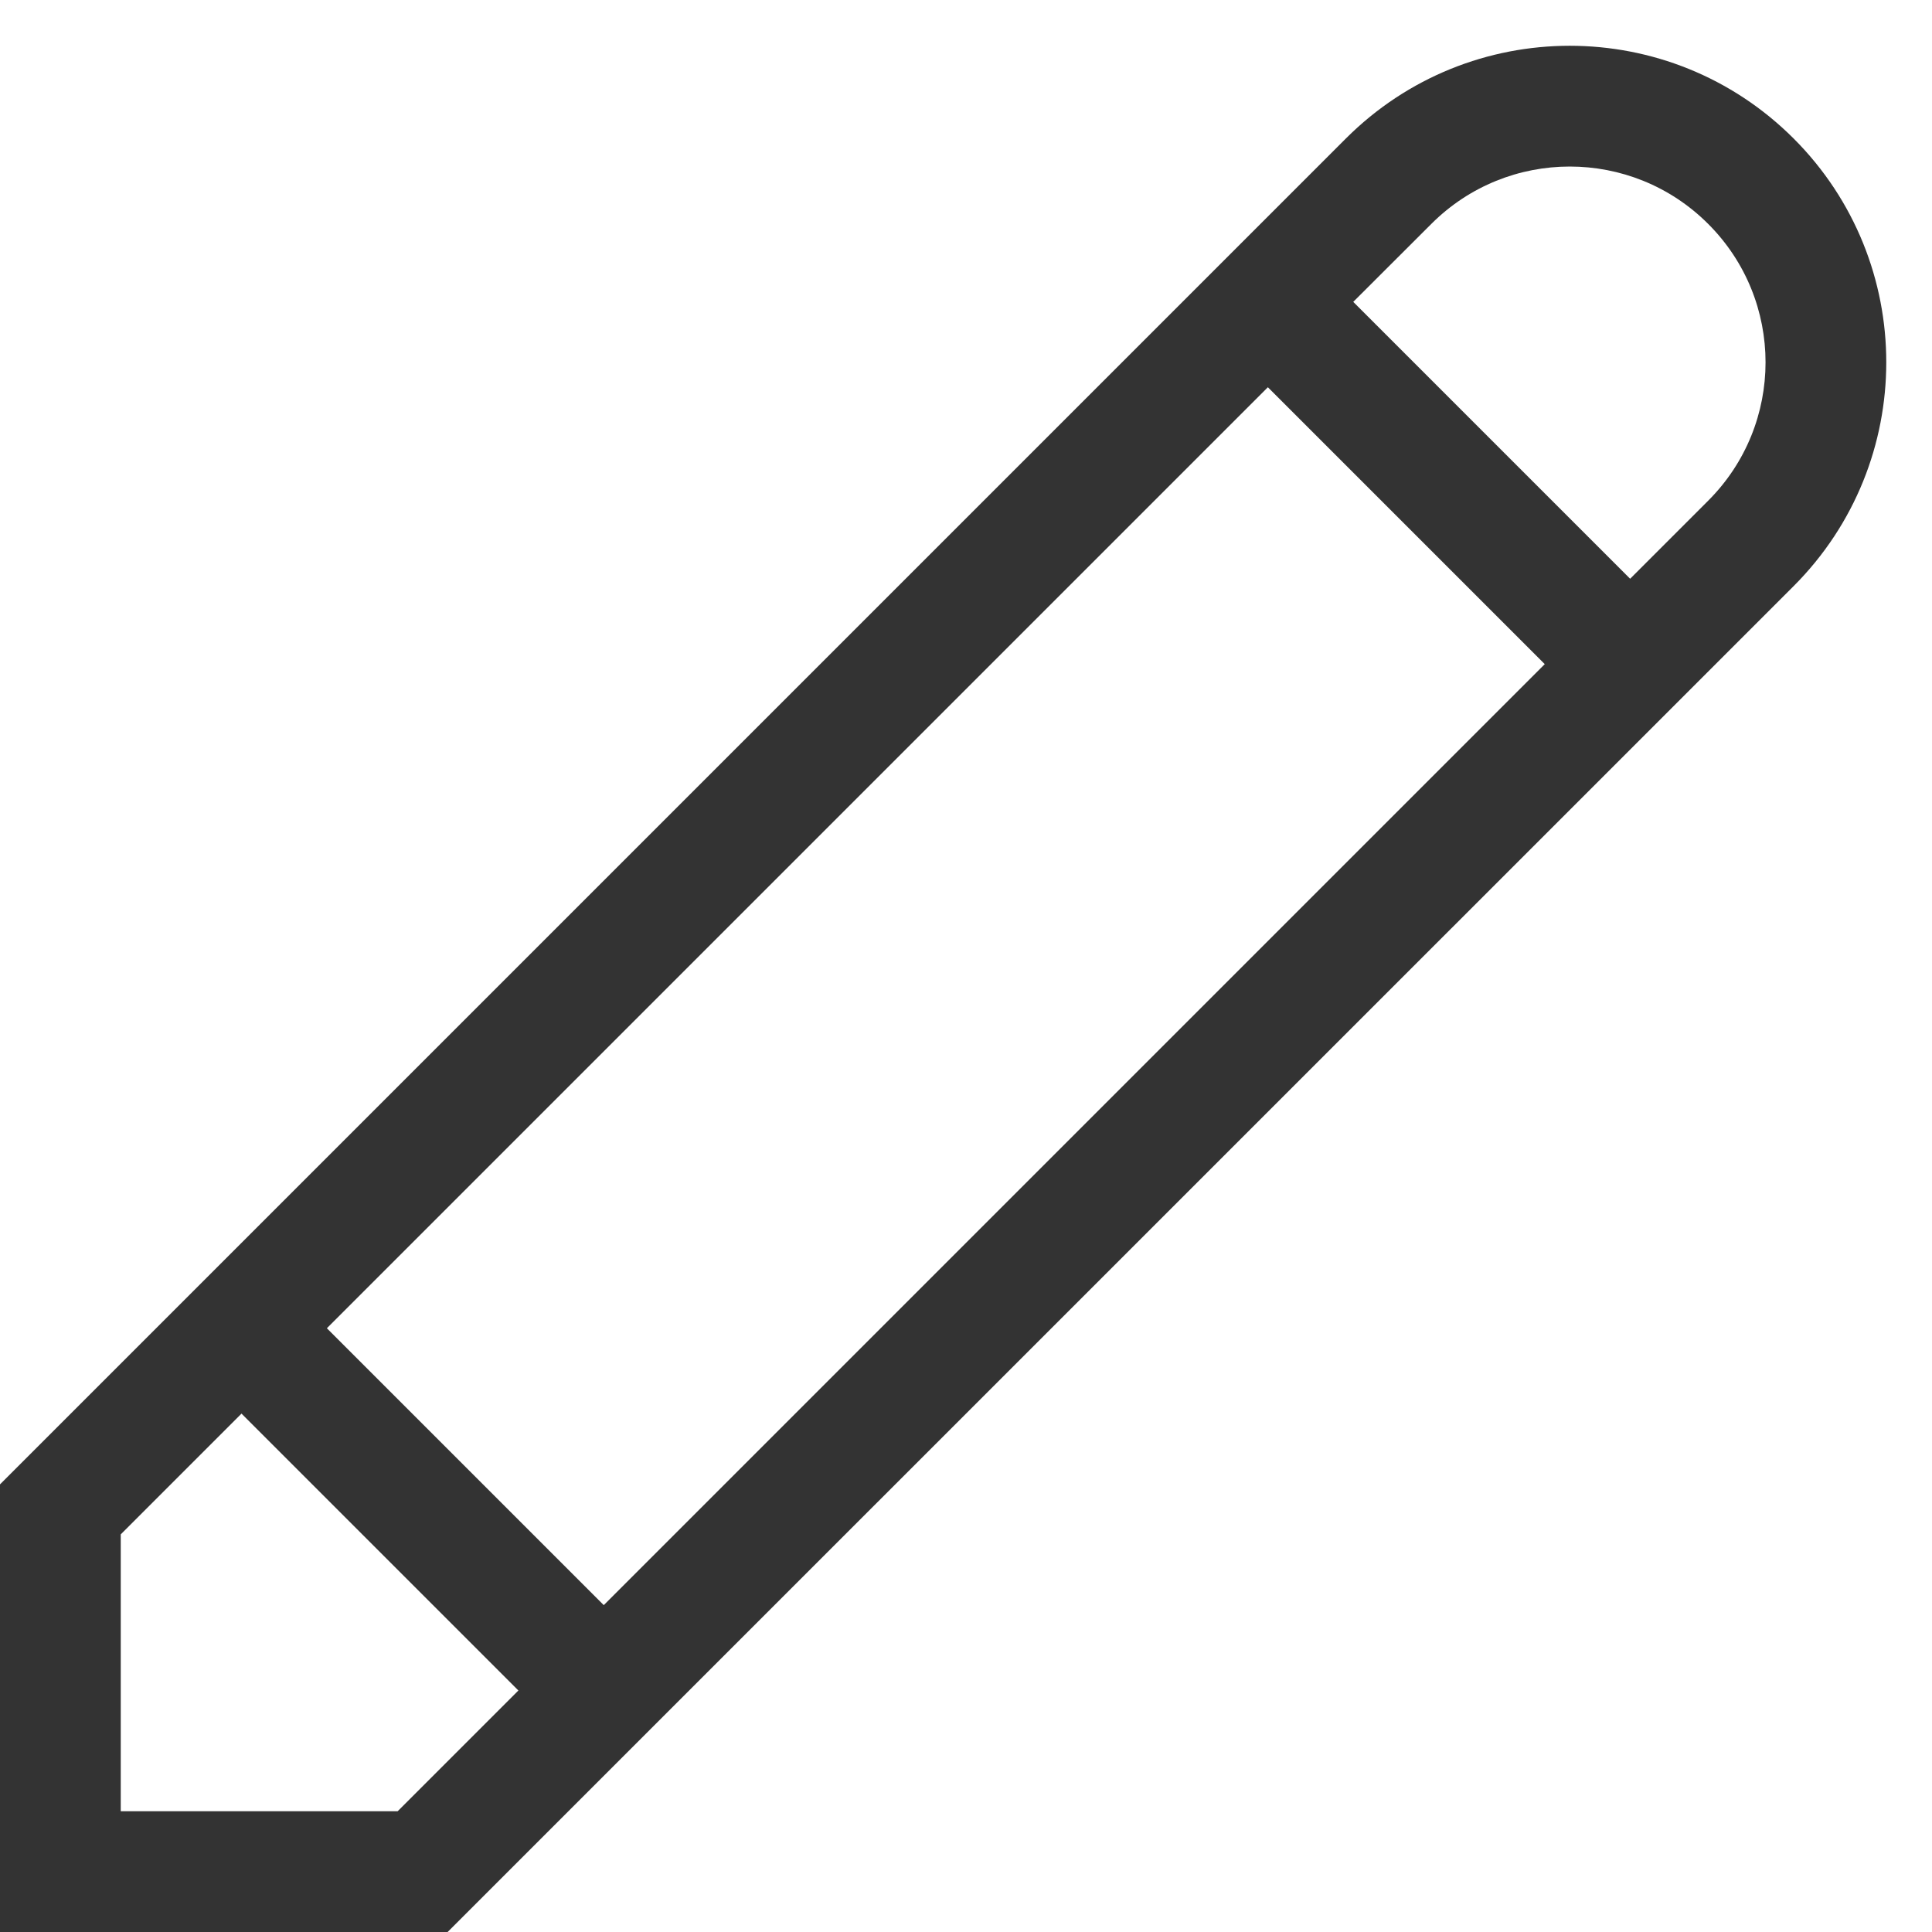
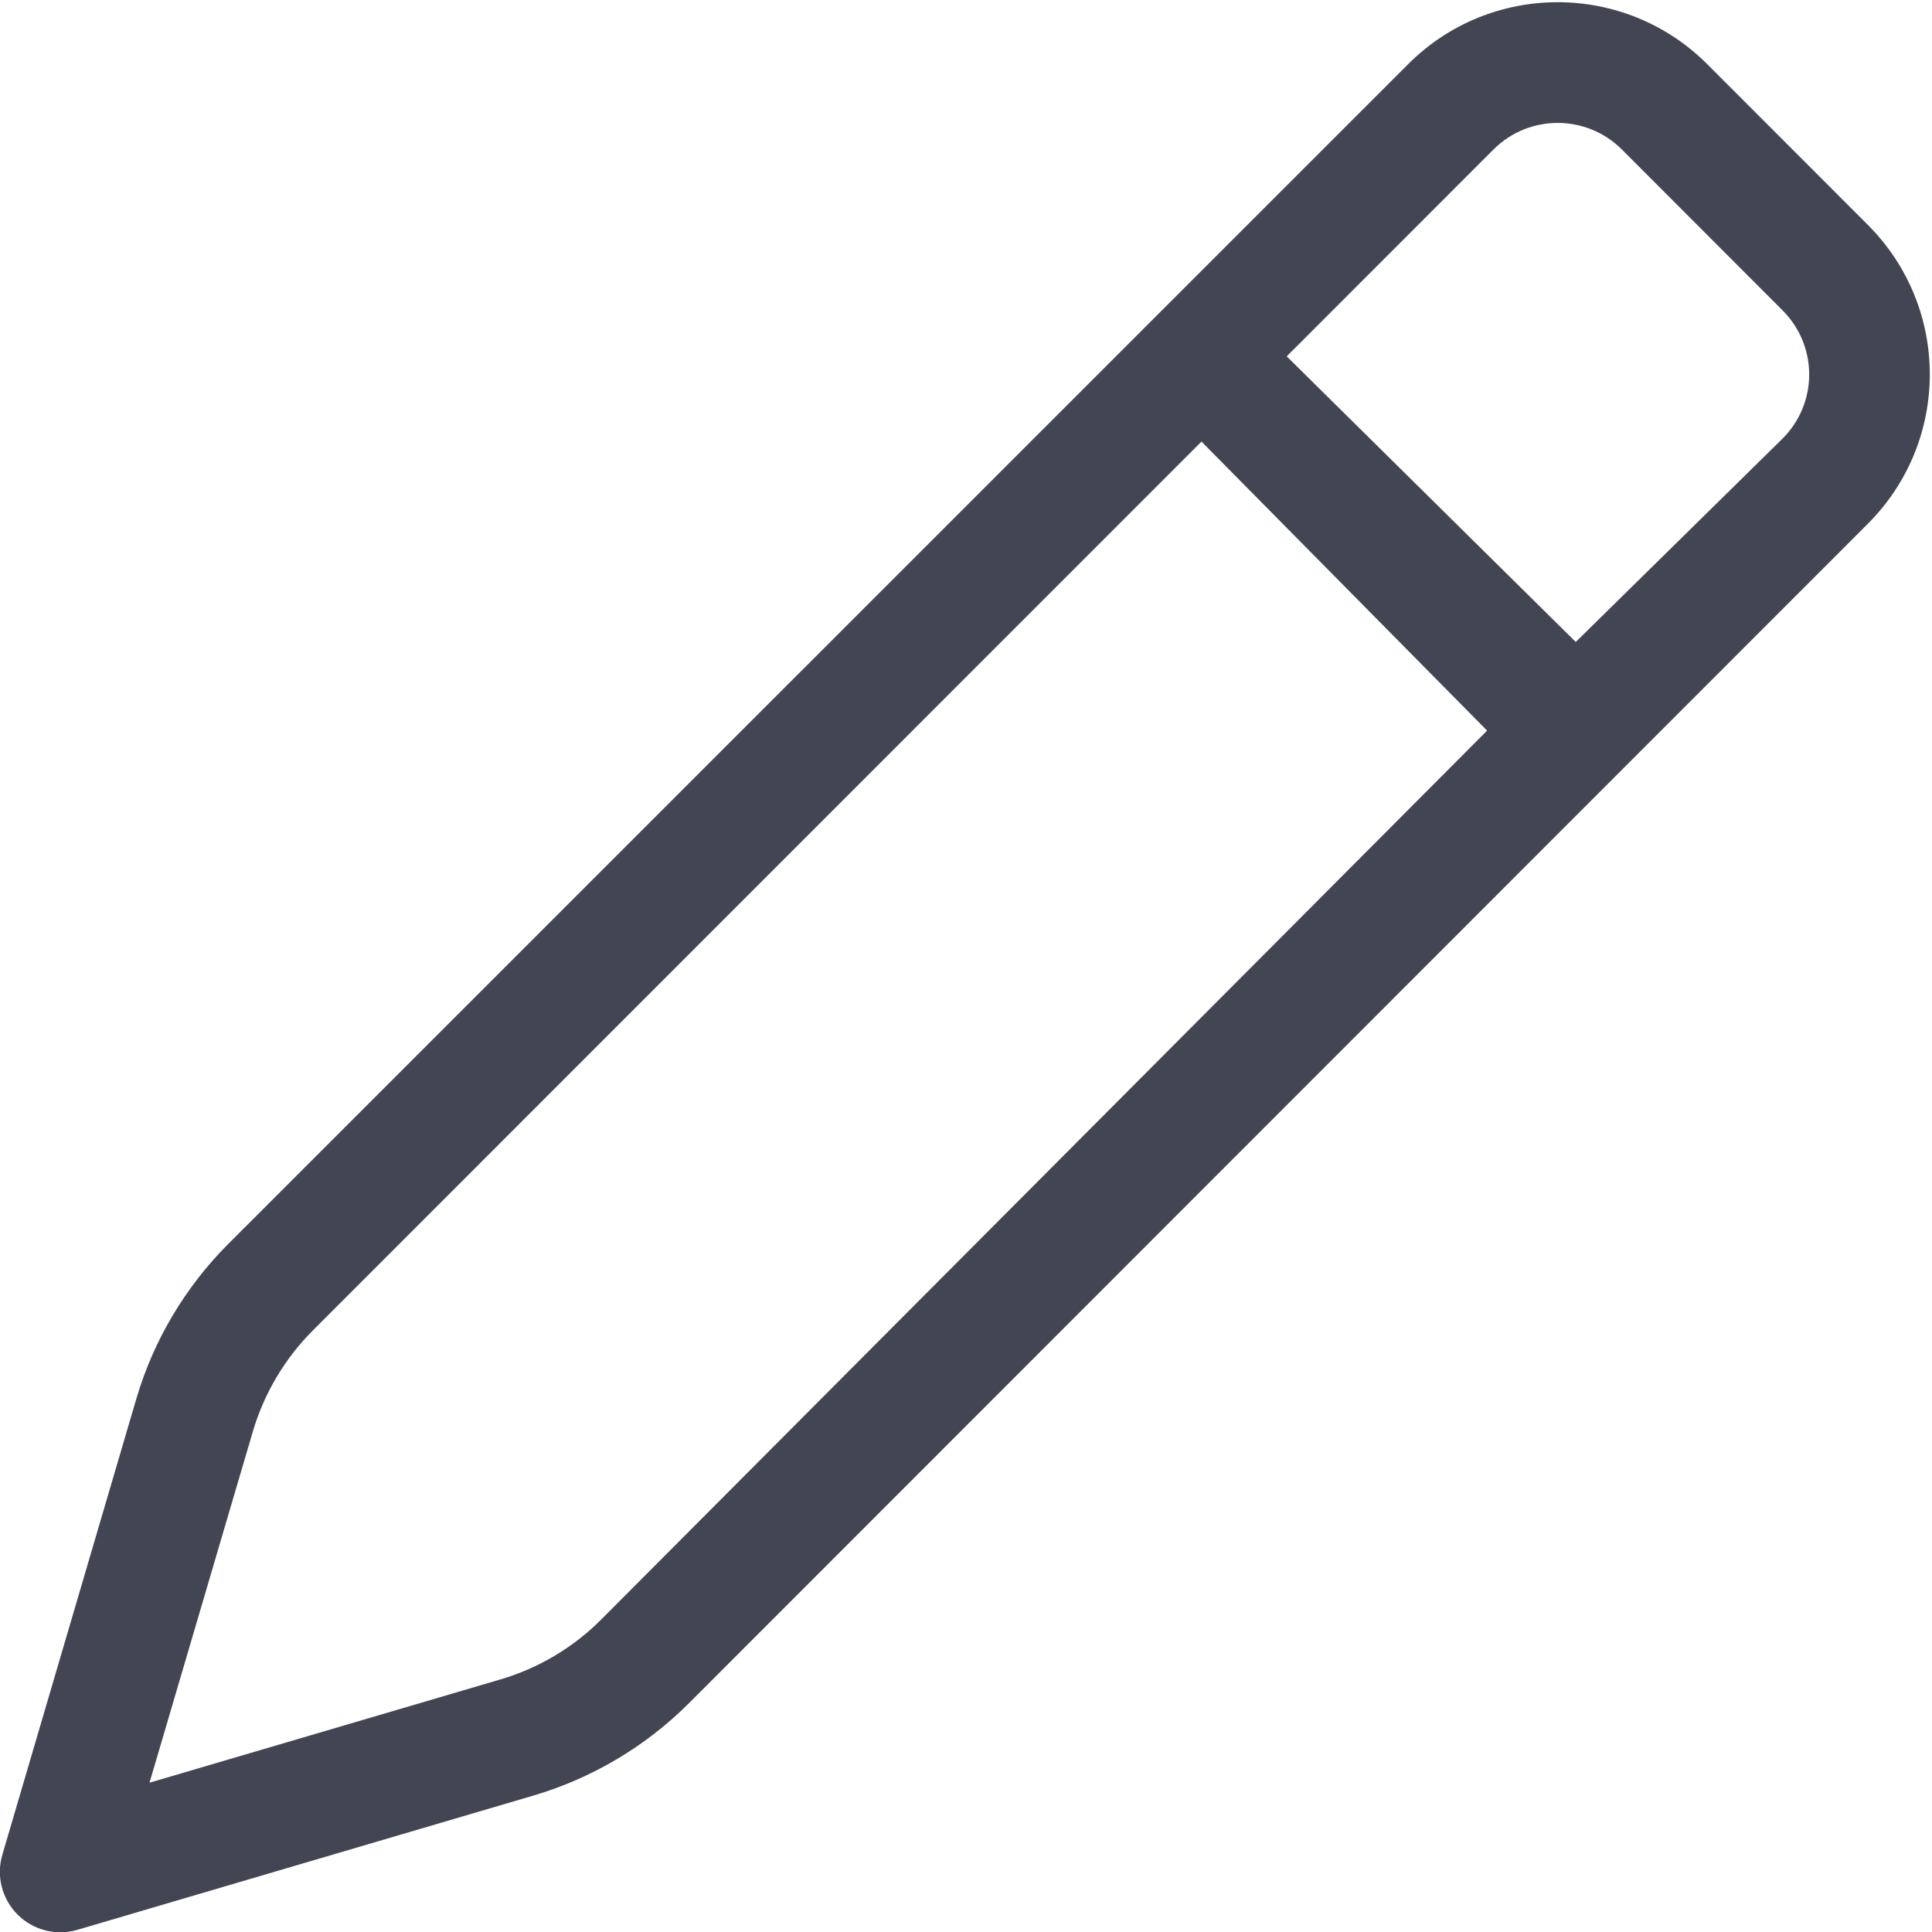
- <svg xmlns="http://www.w3.org/2000/svg" width="16" height="16" viewBox="0 0 16 16" fill="none">
-   <path fill-rule="evenodd" clip-rule="evenodd" d="M11.146 1.147C12.17 0.123 13.83 0.123 14.854 1.147C15.877 2.17 15.877 3.83 14.854 4.854L3.707 16H0V12.293L11.146 1.147ZM14.146 1.854C13.513 1.221 12.487 1.221 11.854 1.854L11.207 2.5L13.5 4.793L14.146 4.147C14.78 3.514 14.78 2.487 14.146 1.854ZM12.793 5.5L10.5 3.207L2.707 11L5 13.293L12.793 5.5ZM1 12.707L2 11.707L4.293 14L3.293 15H1V12.707Z" fill="#333333" />
+ <svg xmlns="http://www.w3.org/2000/svg" width="18" height="18" fill="none">
+   <path fill="#414652" d="M17.402 2.095c.77.77.77 2.015 0 2.785L6.41 15.877c-.4.397-.893.689-1.434.85L.72 17.98a.563.563 0 0 1-.698-.7l1.25-4.254c.16-.541.453-1.033.852-1.434L13.12.597a1.97 1.97 0 0 1 2.785 0l1.497 1.498ZM11.988 3.32l2.693 2.661 1.927-1.895a.843.843 0 0 0 0-1.194L15.11 1.392a.847.847 0 0 0-1.195 0L11.988 3.32Zm-.794.794L2.92 12.39a2.23 2.23 0 0 0-.567.956l-.96 3.263 3.262-.96c.362-.105.692-.302.956-.57l8.244-8.272-2.661-2.693Z" />
</svg>
